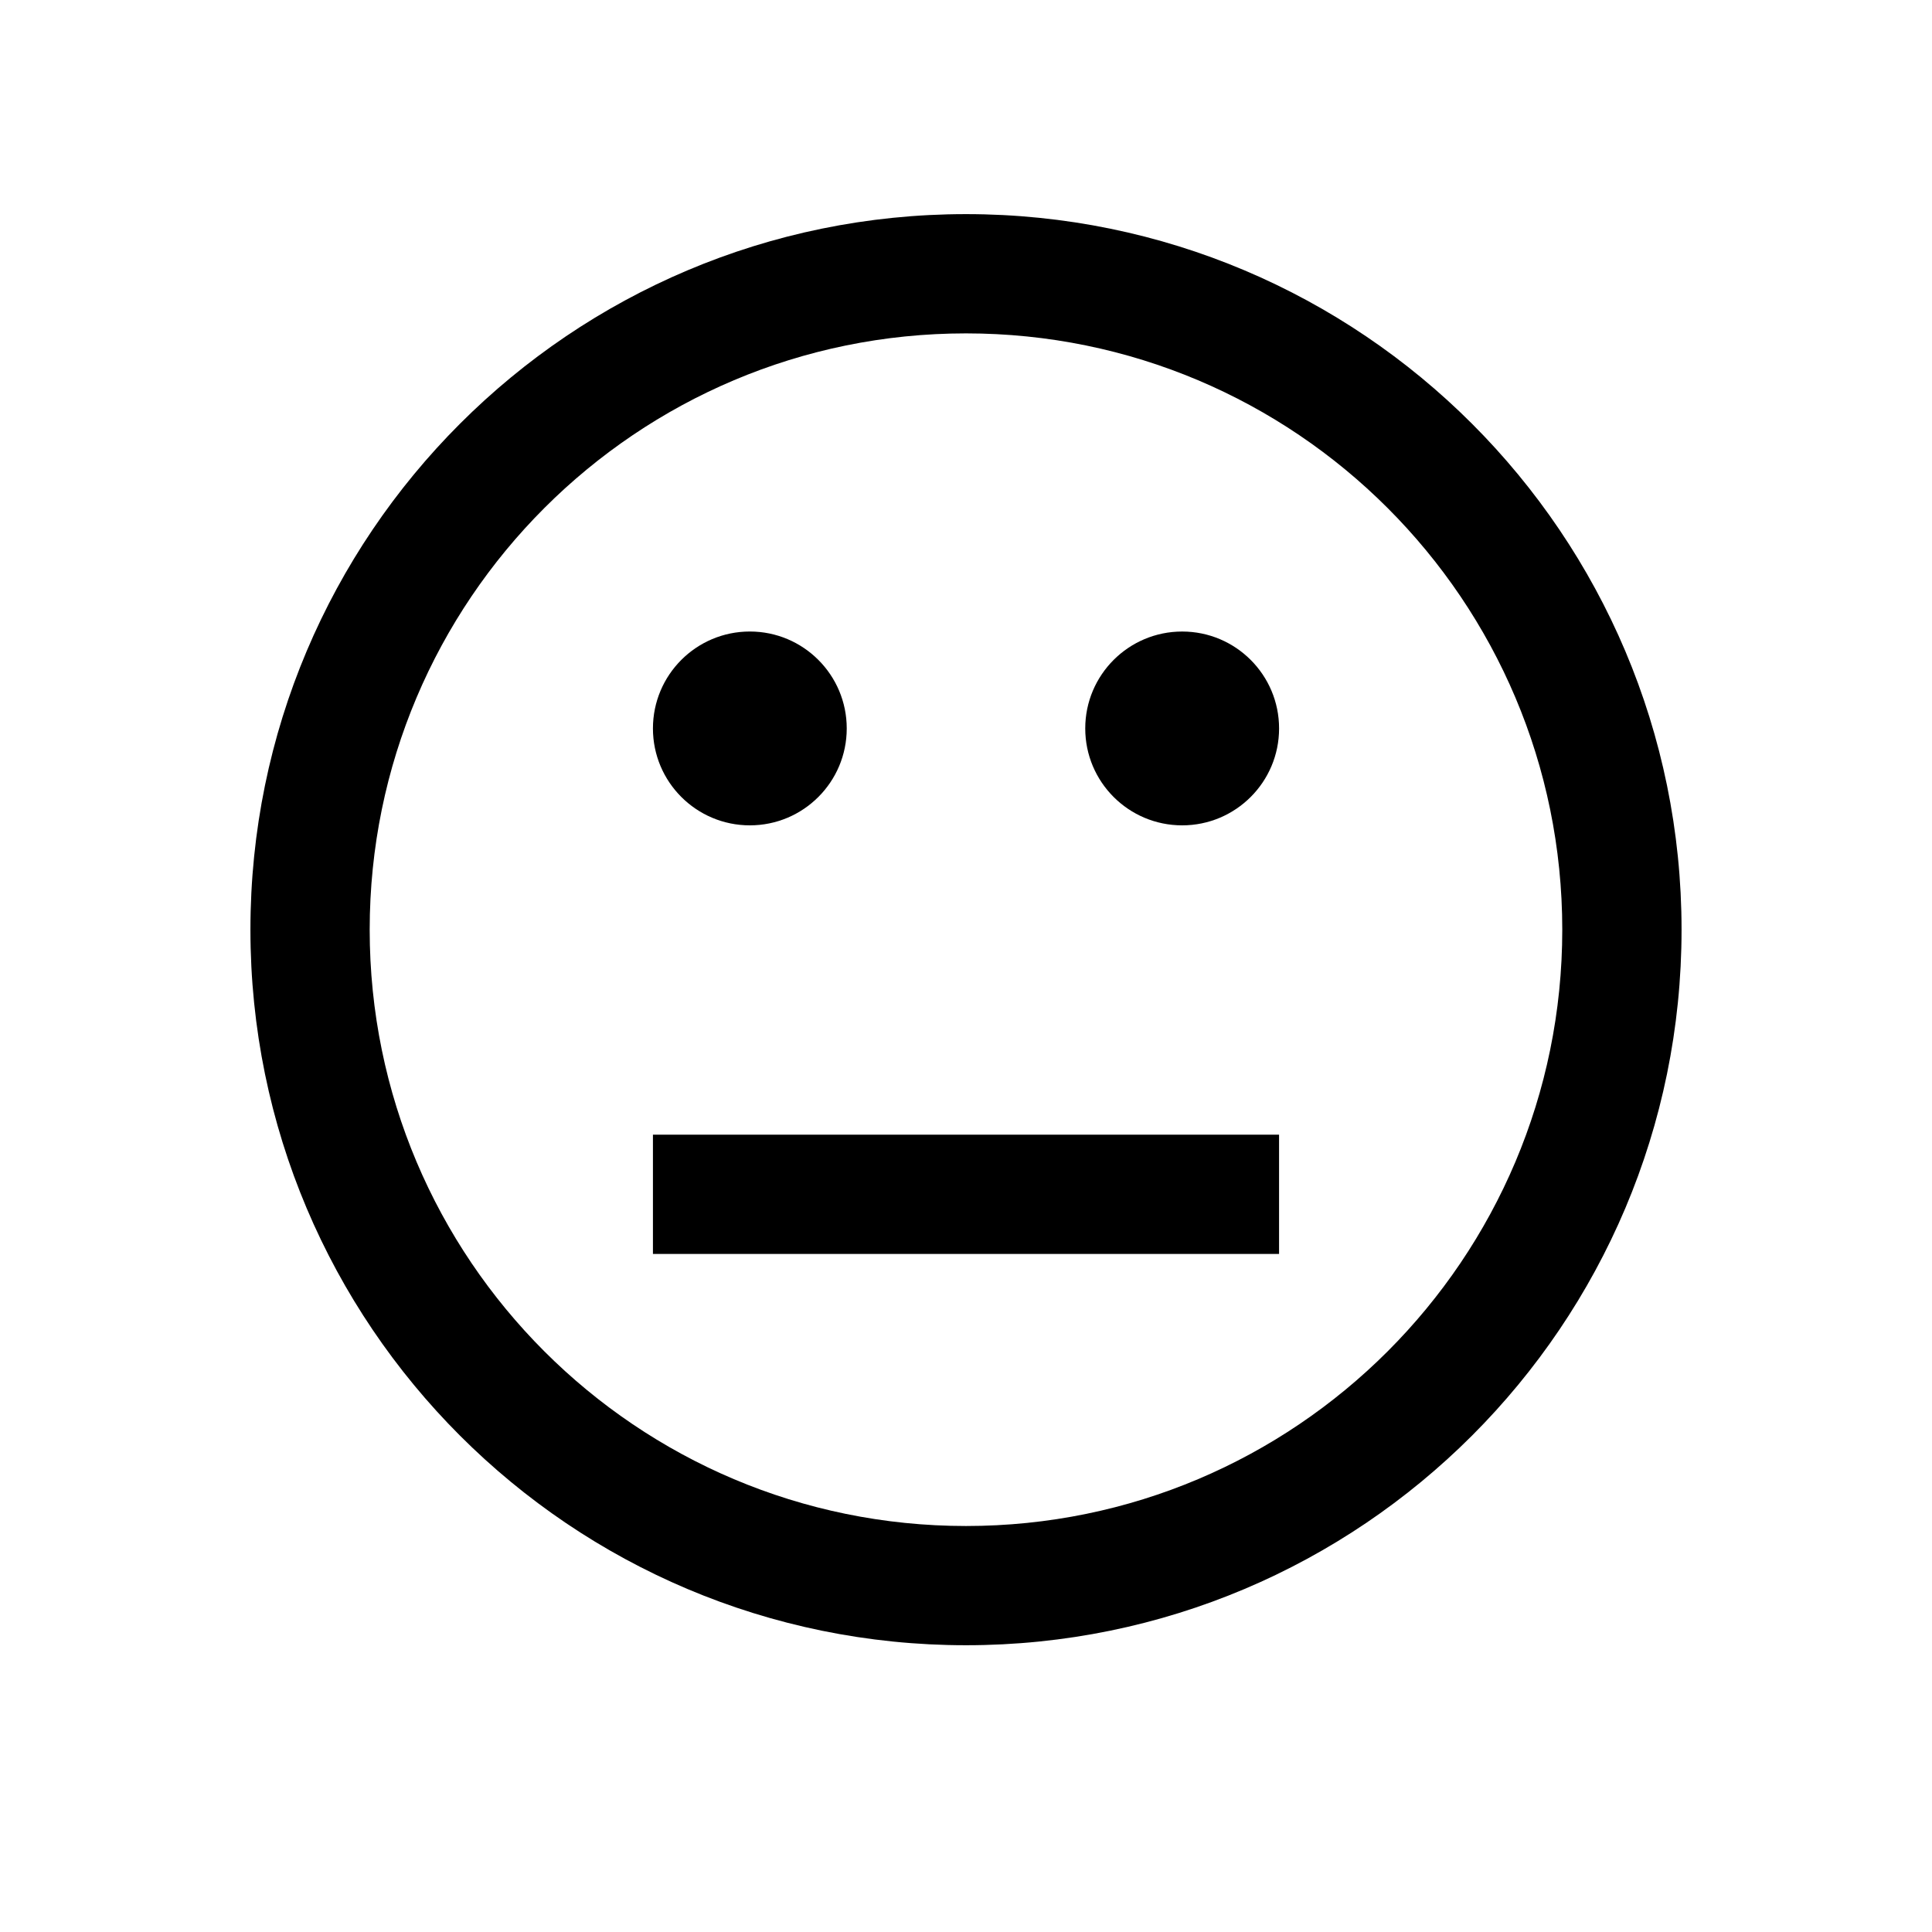
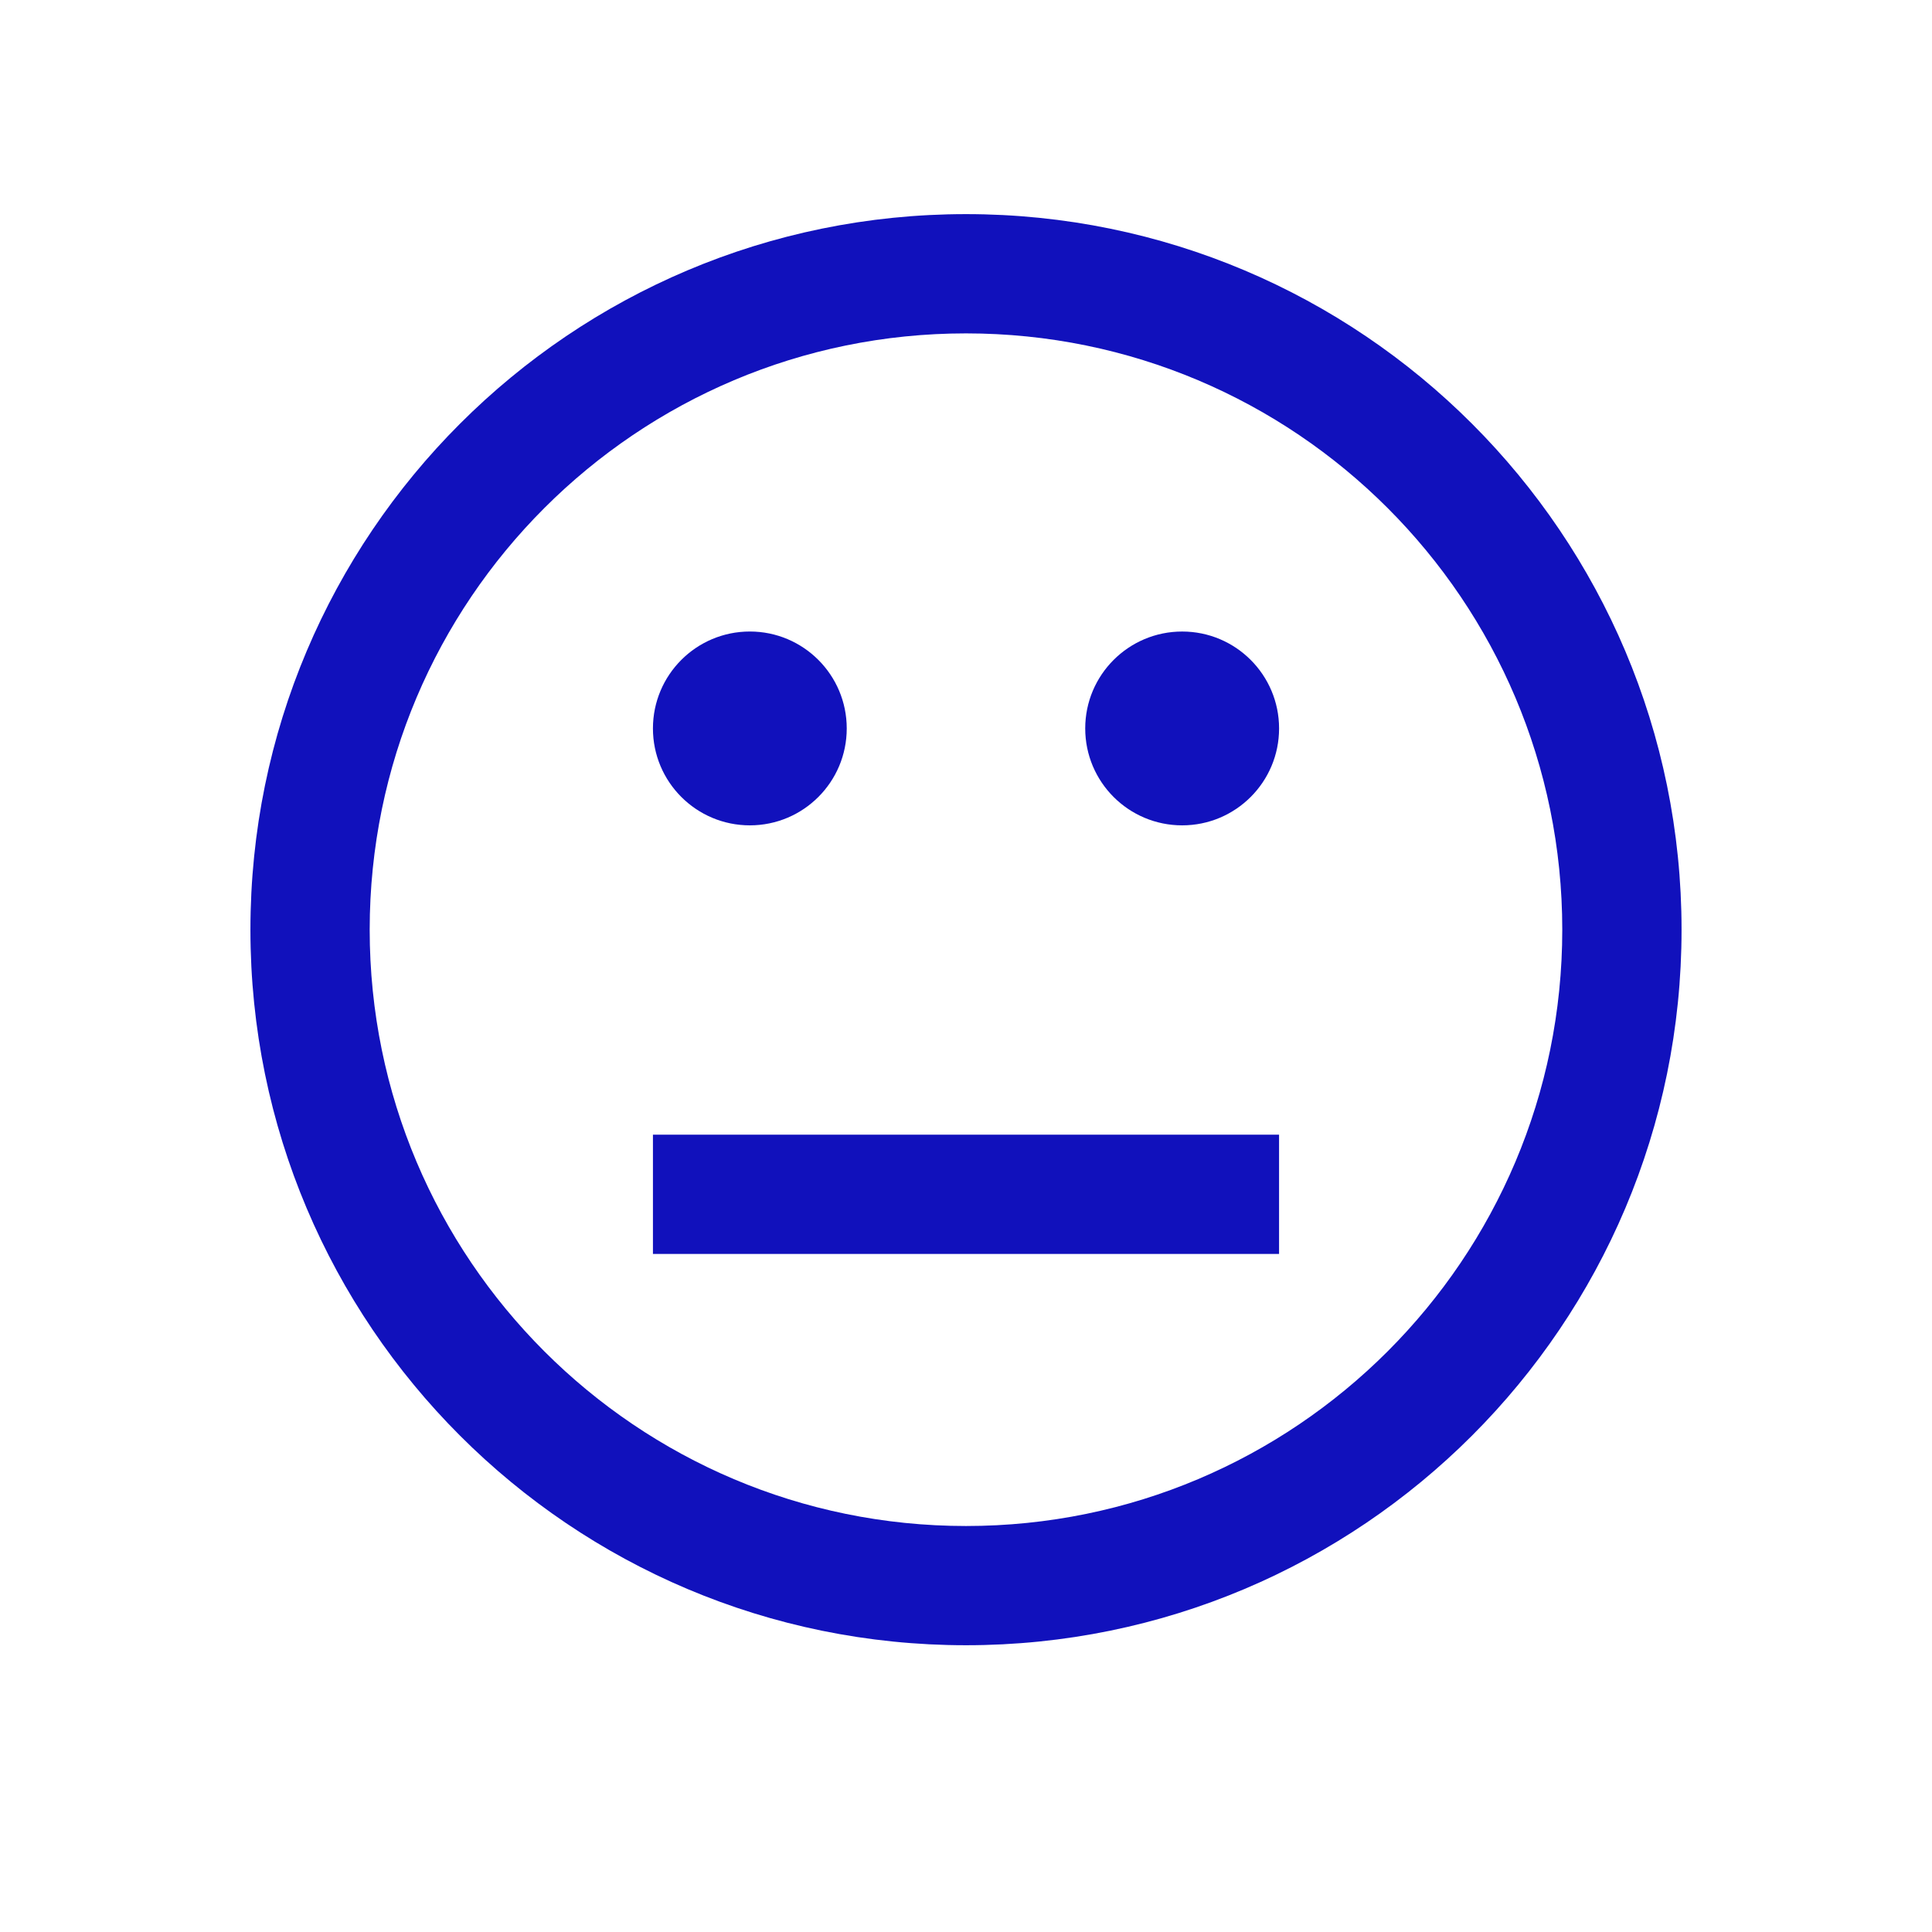
<svg xmlns="http://www.w3.org/2000/svg" version="1.1" id="Layer_1" x="0px" y="0px" width="100px" height="100px" viewBox="0 0 100 100" enable-background="new 0 0 100 100" xml:space="preserve">
  <g>
    <g>
-       <path d="M50,11.083c-20.456,0-37.038,16.582-37.038,37.037c0,20.456,16.582,37.037,37.038,37.037    c20.455,0,37.037-16.581,37.037-37.037C87.037,27.665,70.455,11.083,50,11.083z M50,78.986c-17.046,0-30.865-13.818-30.865-30.865    S32.954,17.256,50,17.256s30.863,13.818,30.863,30.865S67.047,78.986,50,78.986z M38.812,42.72c2.77,0,5.015-2.246,5.015-5.016    c0-2.771-2.246-5.017-5.015-5.017c-2.771,0-5.016,2.246-5.016,5.017C33.796,40.474,36.042,42.72,38.812,42.72z M61.189,32.688    c-2.771,0-5.017,2.246-5.017,5.016c0,2.771,2.245,5.016,5.017,5.016c2.77,0,5.016-2.245,5.016-5.016    C66.205,34.934,63.96,32.688,61.189,32.688z M33.796,64.904h32.408v-6.173H33.796V64.904z" />
+       <path fill="#1111BC" d="M50,11.083c-20.456,0-37.038,16.582-37.038,37.037c0,20.456,16.582,37.037,37.038,37.037    c20.455,0,37.037-16.581,37.037-37.037C87.037,27.665,70.455,11.083,50,11.083z M50,78.986c-17.046,0-30.865-13.818-30.865-30.865    S32.954,17.256,50,17.256s30.863,13.818,30.863,30.865S67.047,78.986,50,78.986z M38.812,42.72c2.77,0,5.015-2.246,5.015-5.016    c0-2.771-2.246-5.017-5.015-5.017c-2.771,0-5.016,2.246-5.016,5.017C33.796,40.474,36.042,42.72,38.812,42.72z M61.189,32.688    c-2.771,0-5.018,2.246-5.018,5.016c0,2.771,2.245,5.016,5.018,5.016c2.77,0,5.016-2.245,5.016-5.016    C66.205,34.934,63.96,32.688,61.189,32.688z M33.796,64.904h32.408V58.73H33.796V64.904z" />
    </g>
  </g>
</svg>
